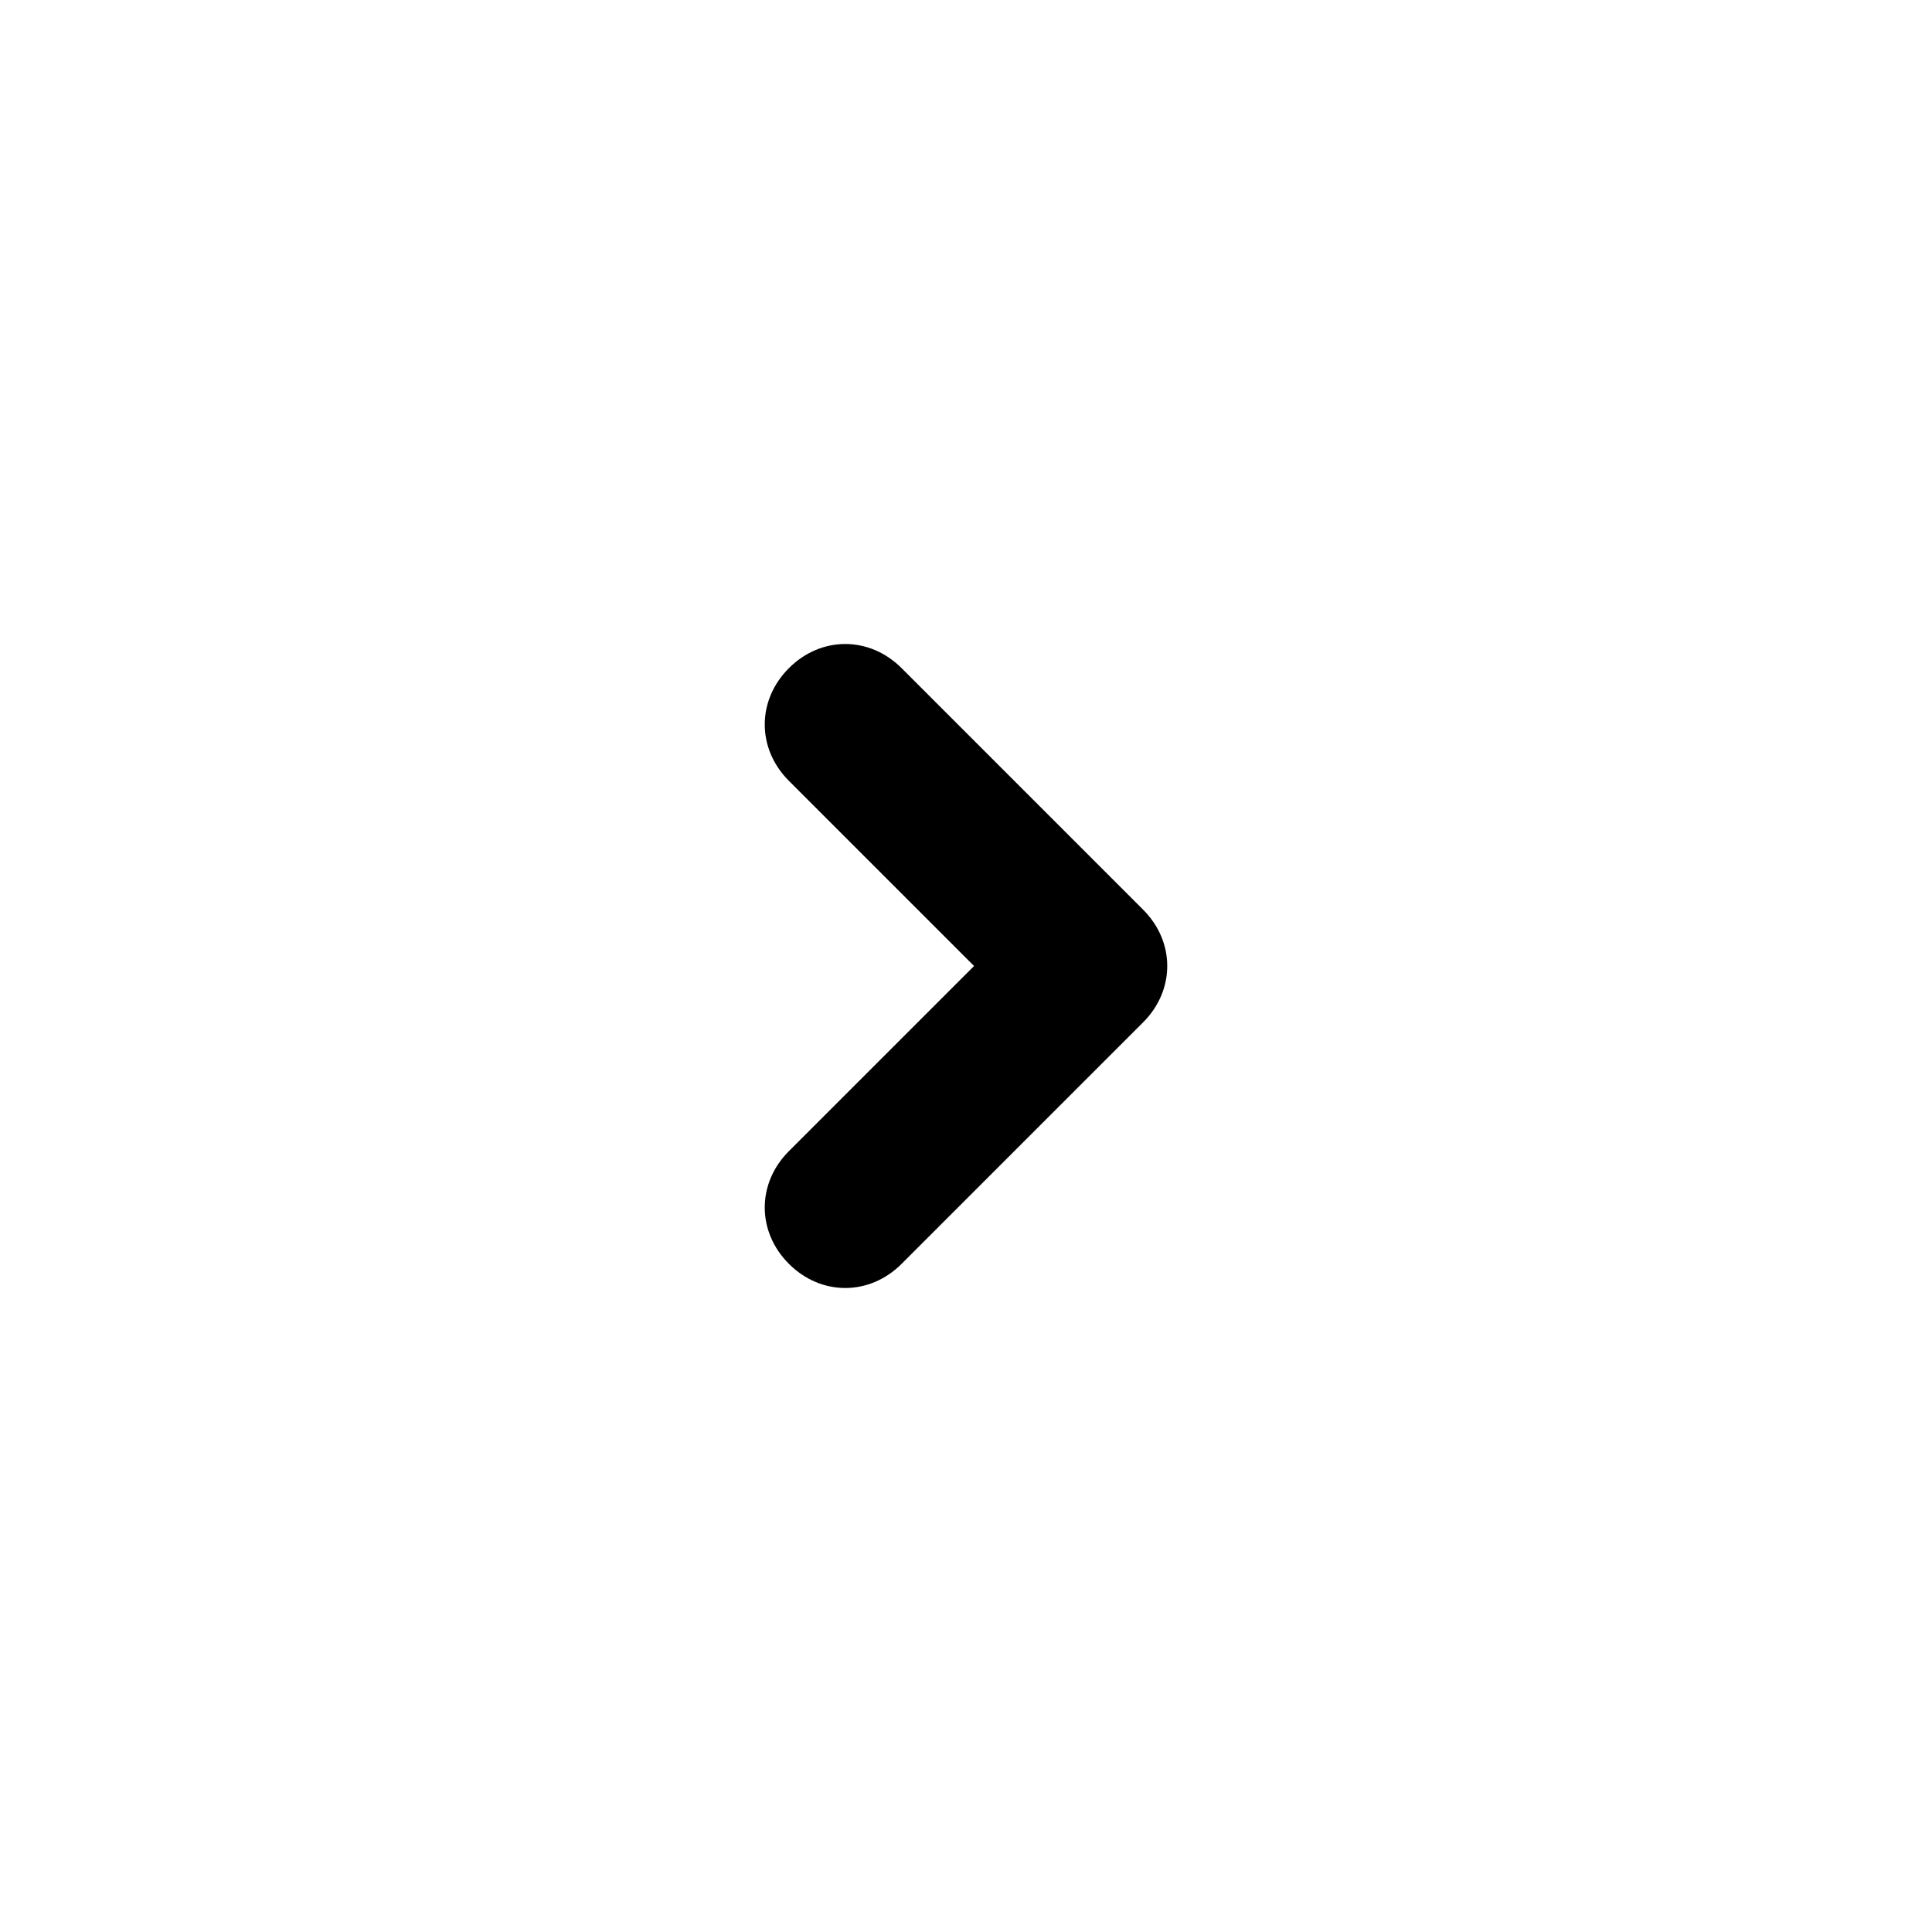
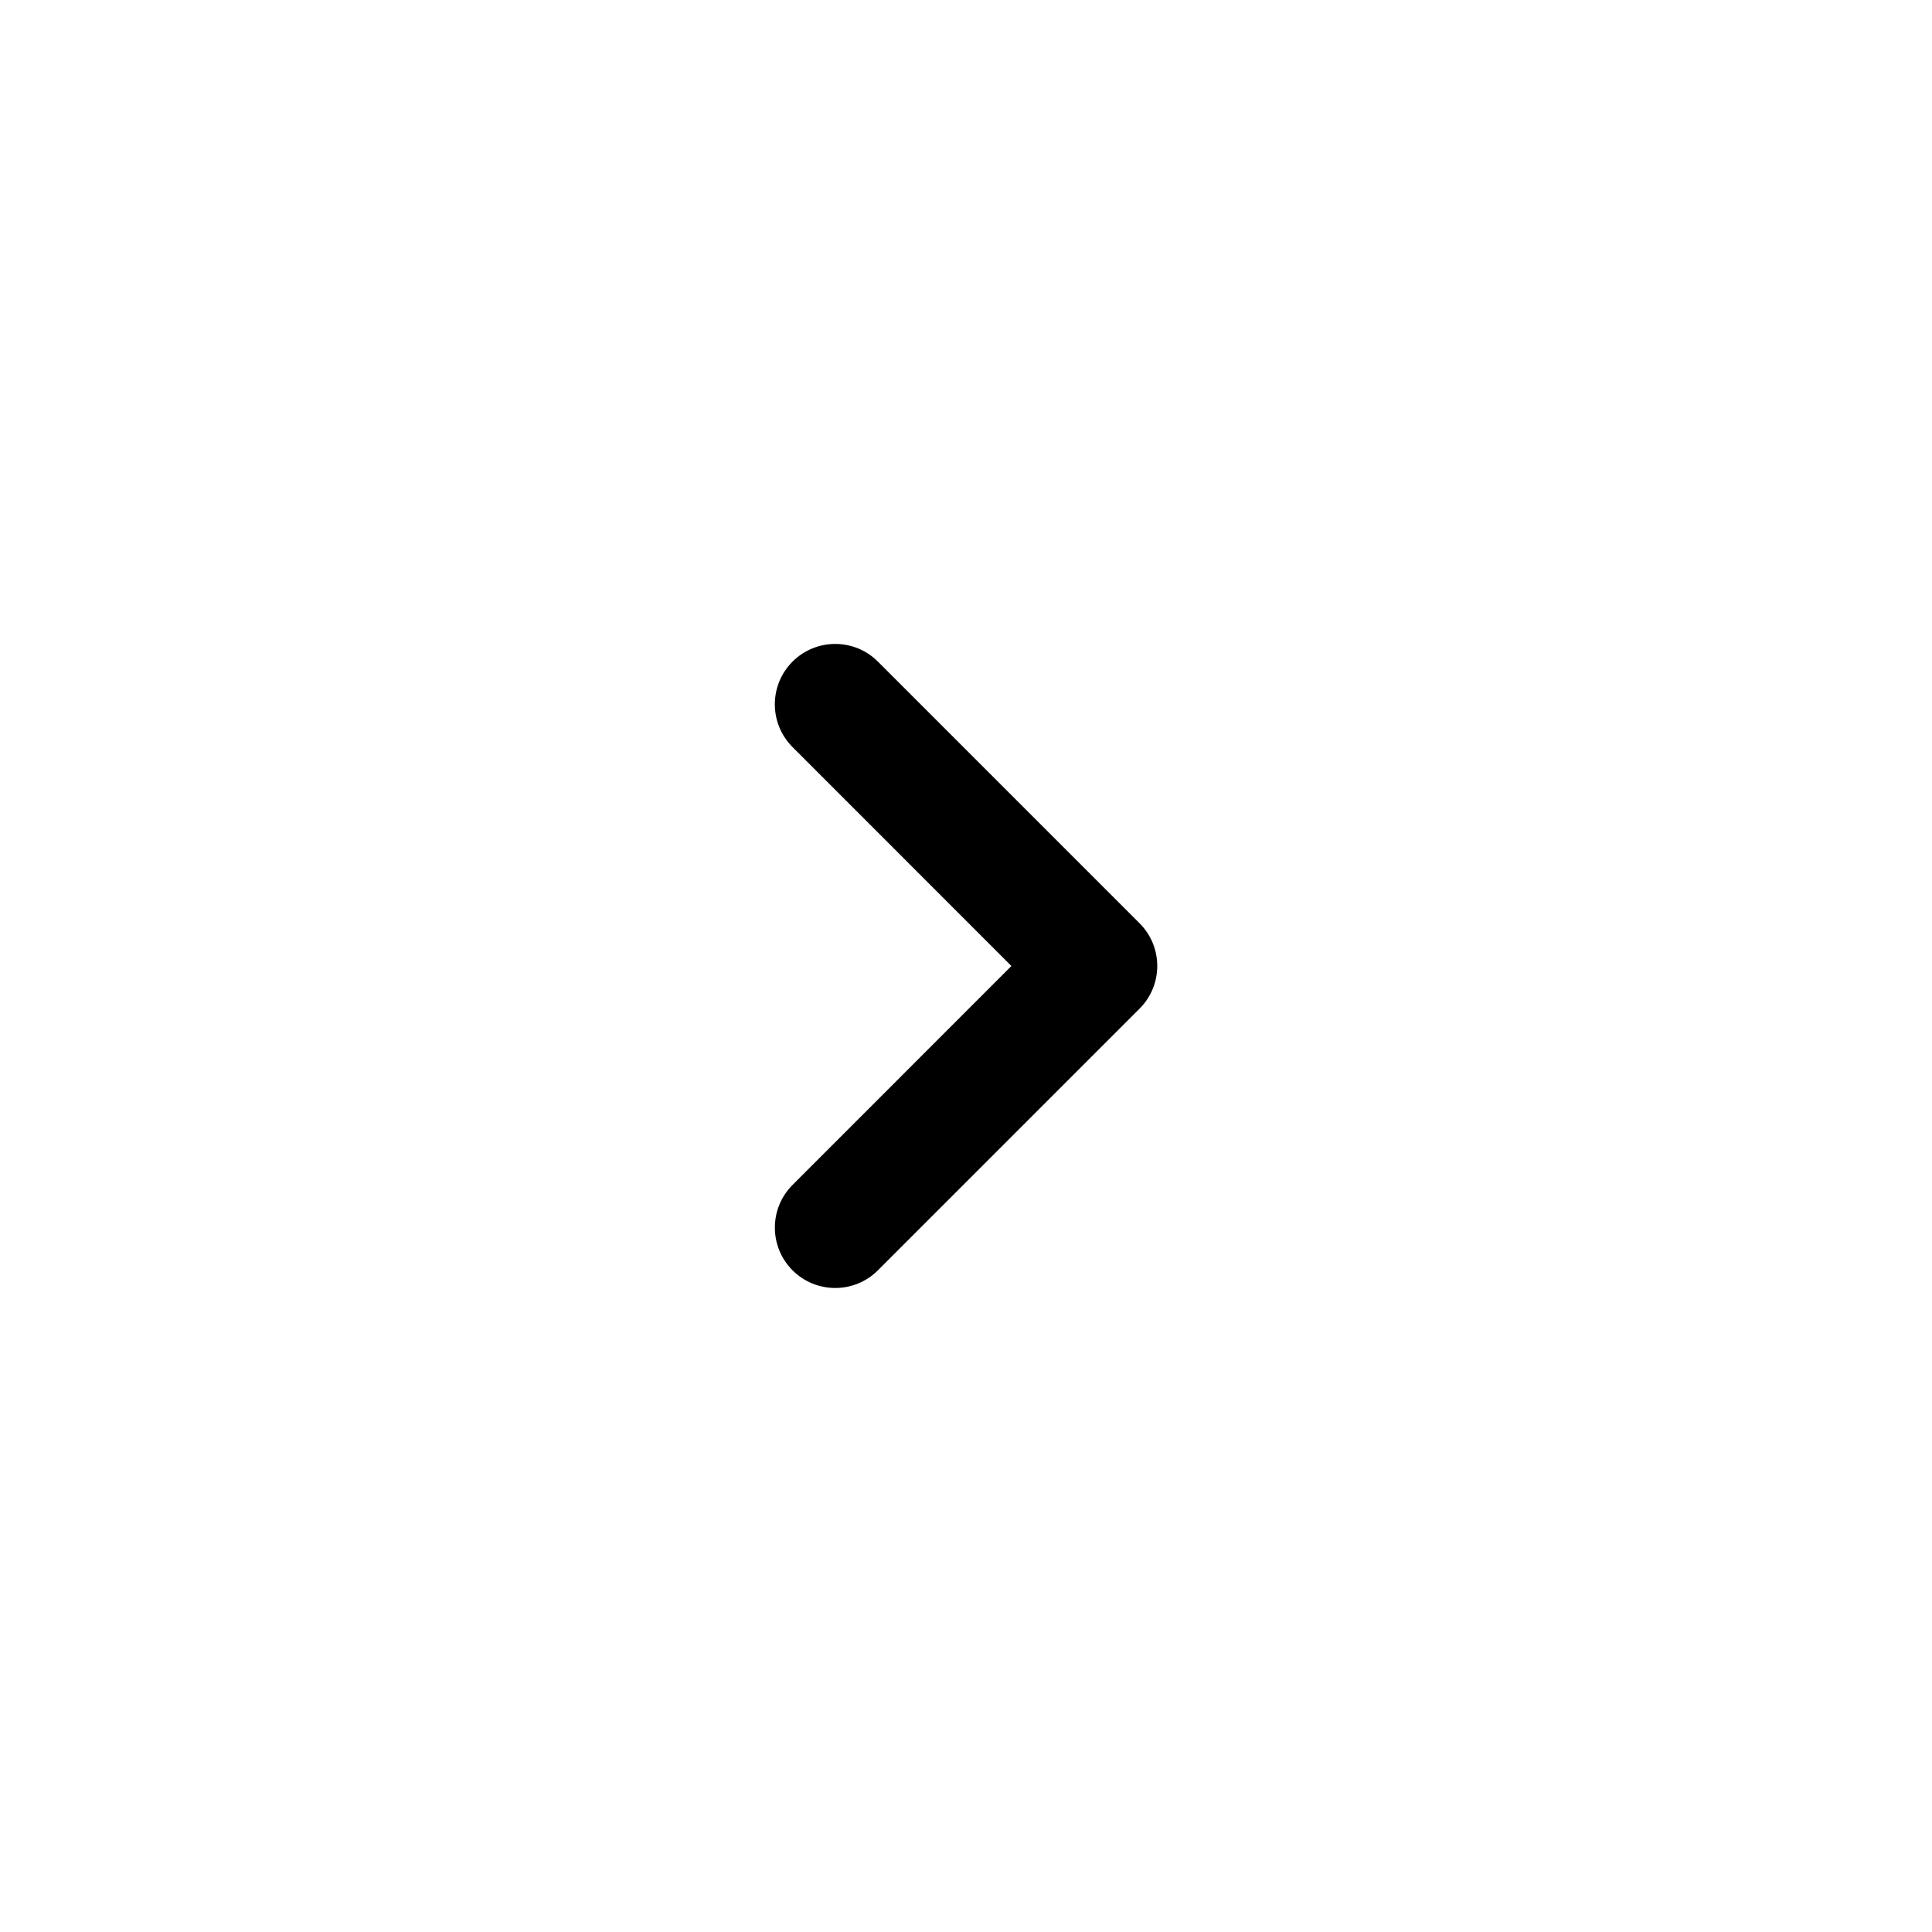
- <svg xmlns="http://www.w3.org/2000/svg" id="angle-right-s" viewBox="0 0 24 24" style="enable-background:new 0 0 24 24">
-   <rect id="bg" width="24" height="24" style="opacity:0;fill:#f2f2f2" />
-   <path id="path" d="M9.8 15.7c.4.4 1 .4 1.4 0l3-3c.4-.4.4-1 0-1.4l-3-3c-.4-.4-1-.4-1.4 0-.4.4-.4 1 0 1.4l2.3 2.3-2.3 2.3c-.4.4-.4 1 0 1.4z" />
+ <svg xmlns="http://www.w3.org/2000/svg" id="icons" viewBox="0 0 24 24">
+   <rect id="canvas" width="24" height="24" style="fill:none" />
+   <path d="M9.845,15.78a.75.75,0,0,0,1.061,0l3.25-3.25a.75.75,0,0,0,0-1.061l-3.25-3.25A.75.75,0,0,0,9.845,9.28L12.564,12,9.845,14.72A.75.75,0,0,0,9.845,15.78Z" />
</svg>
